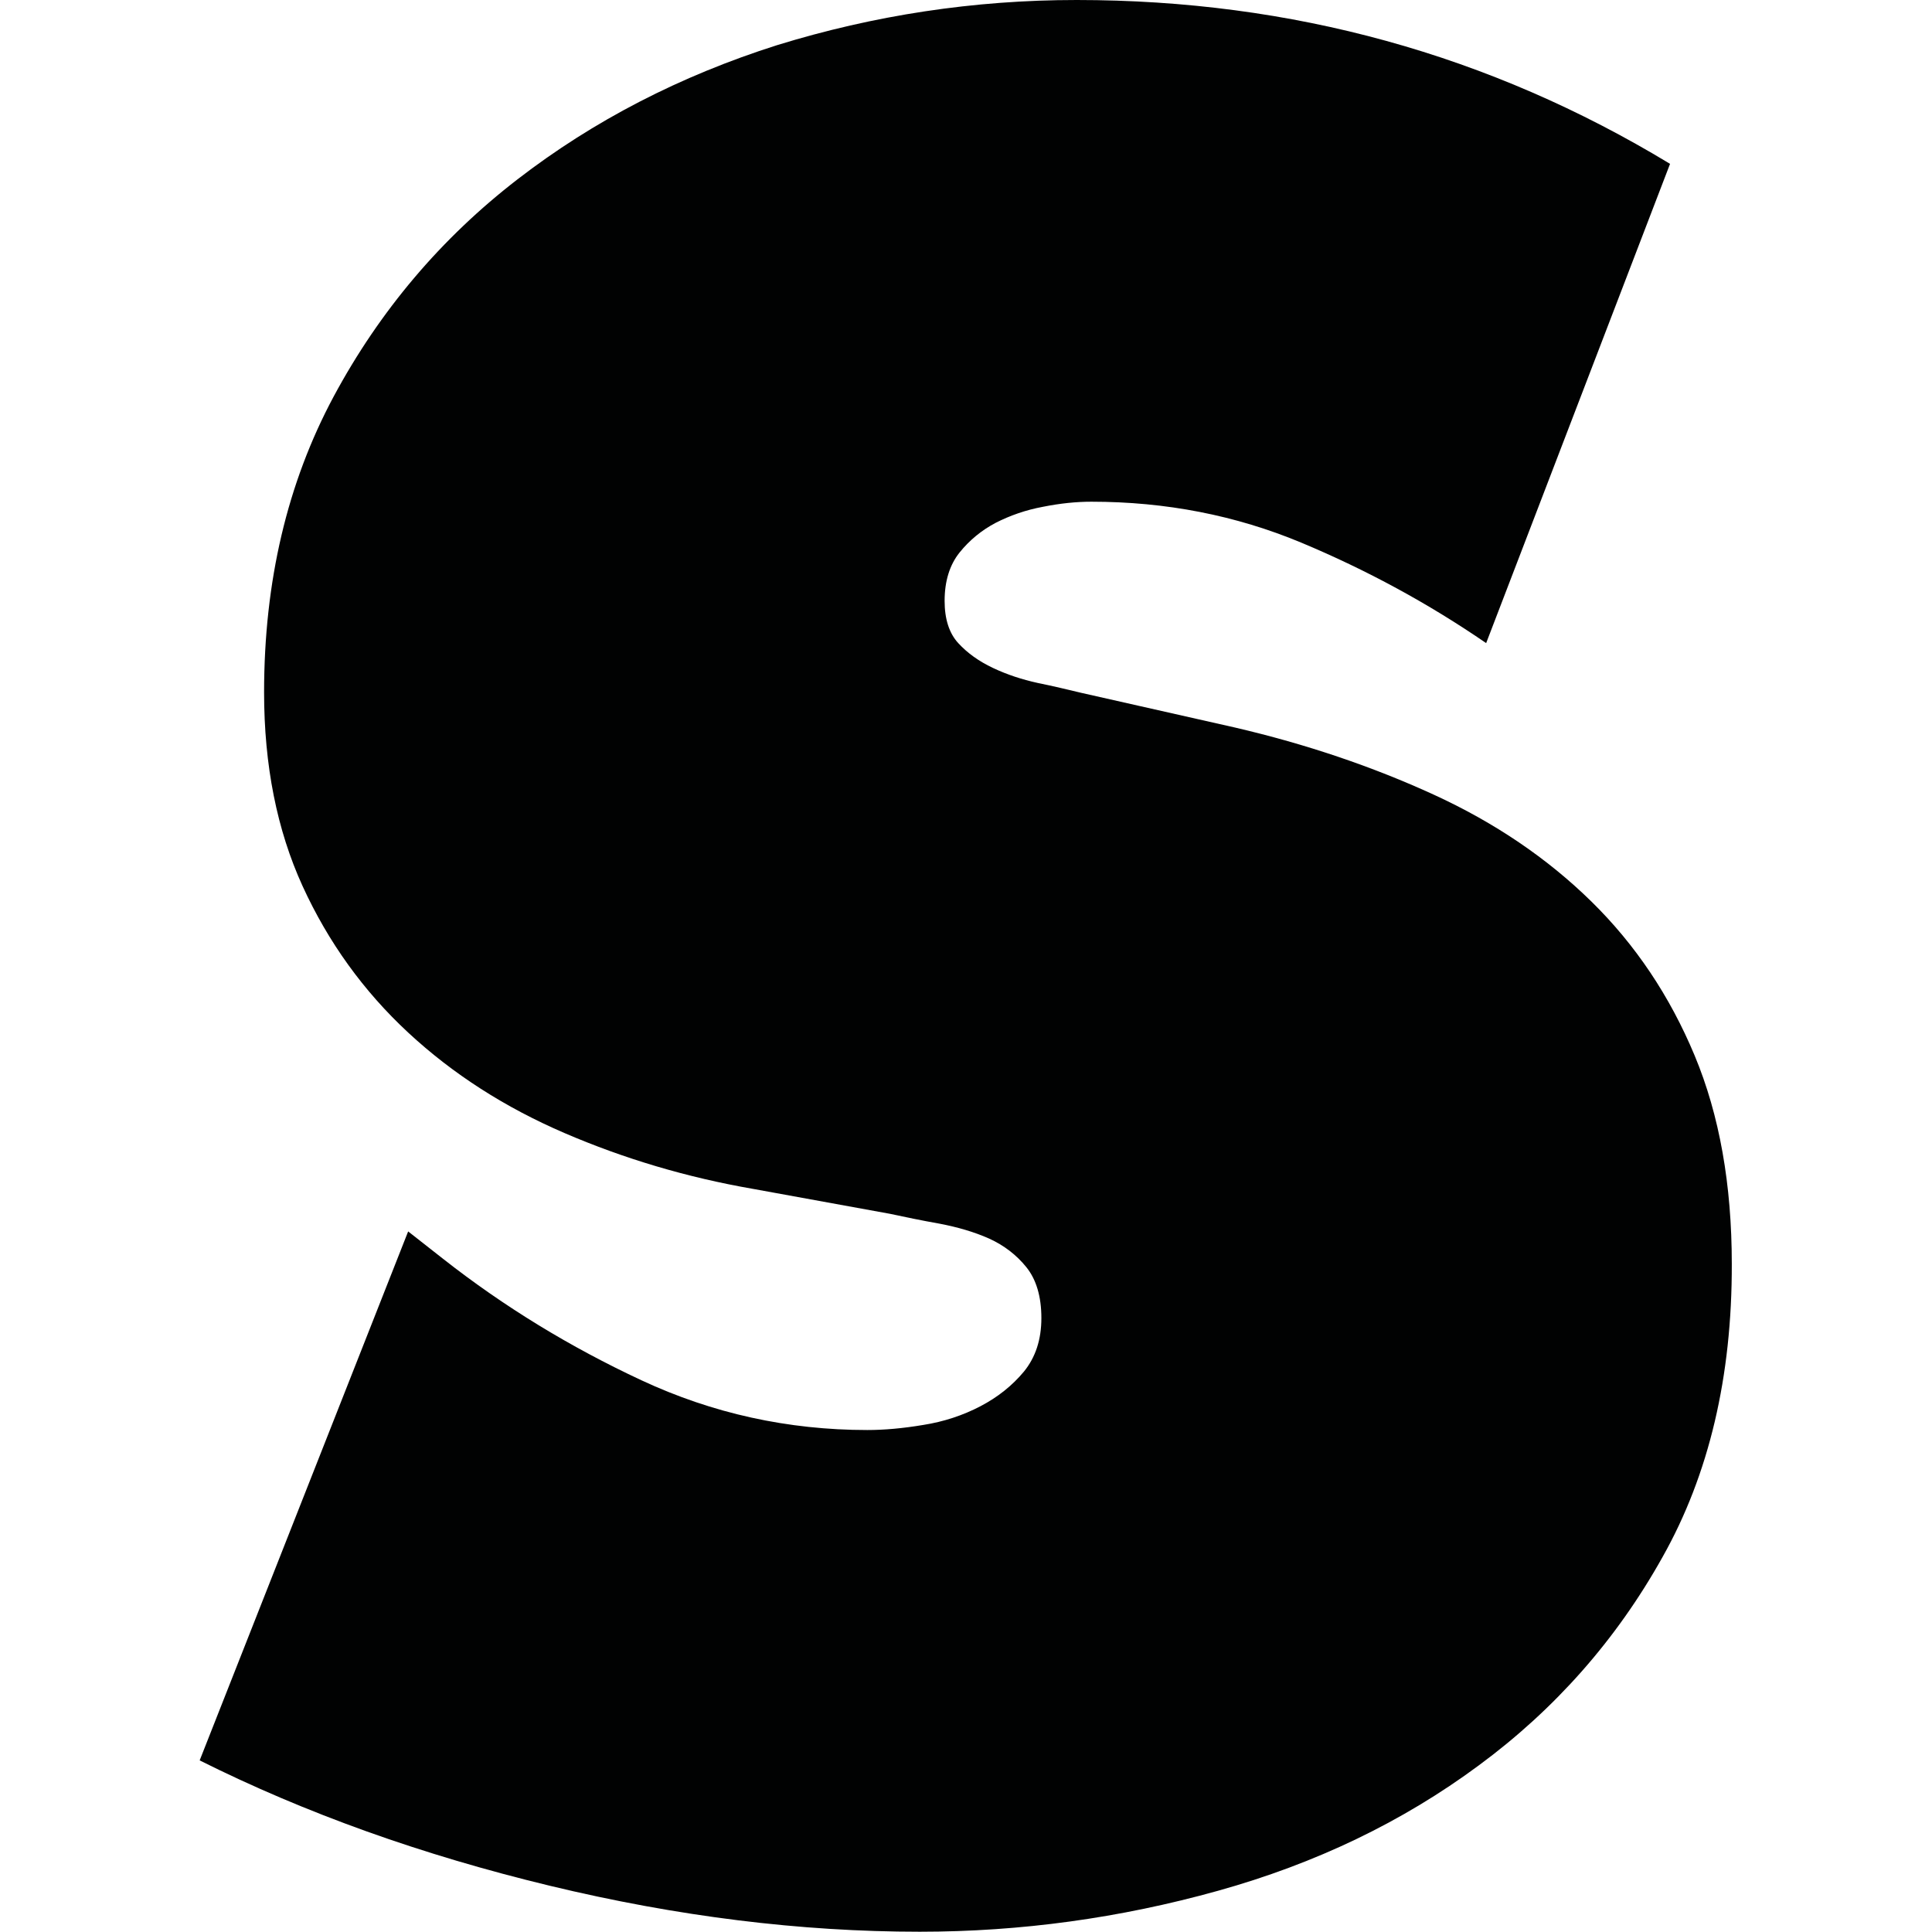
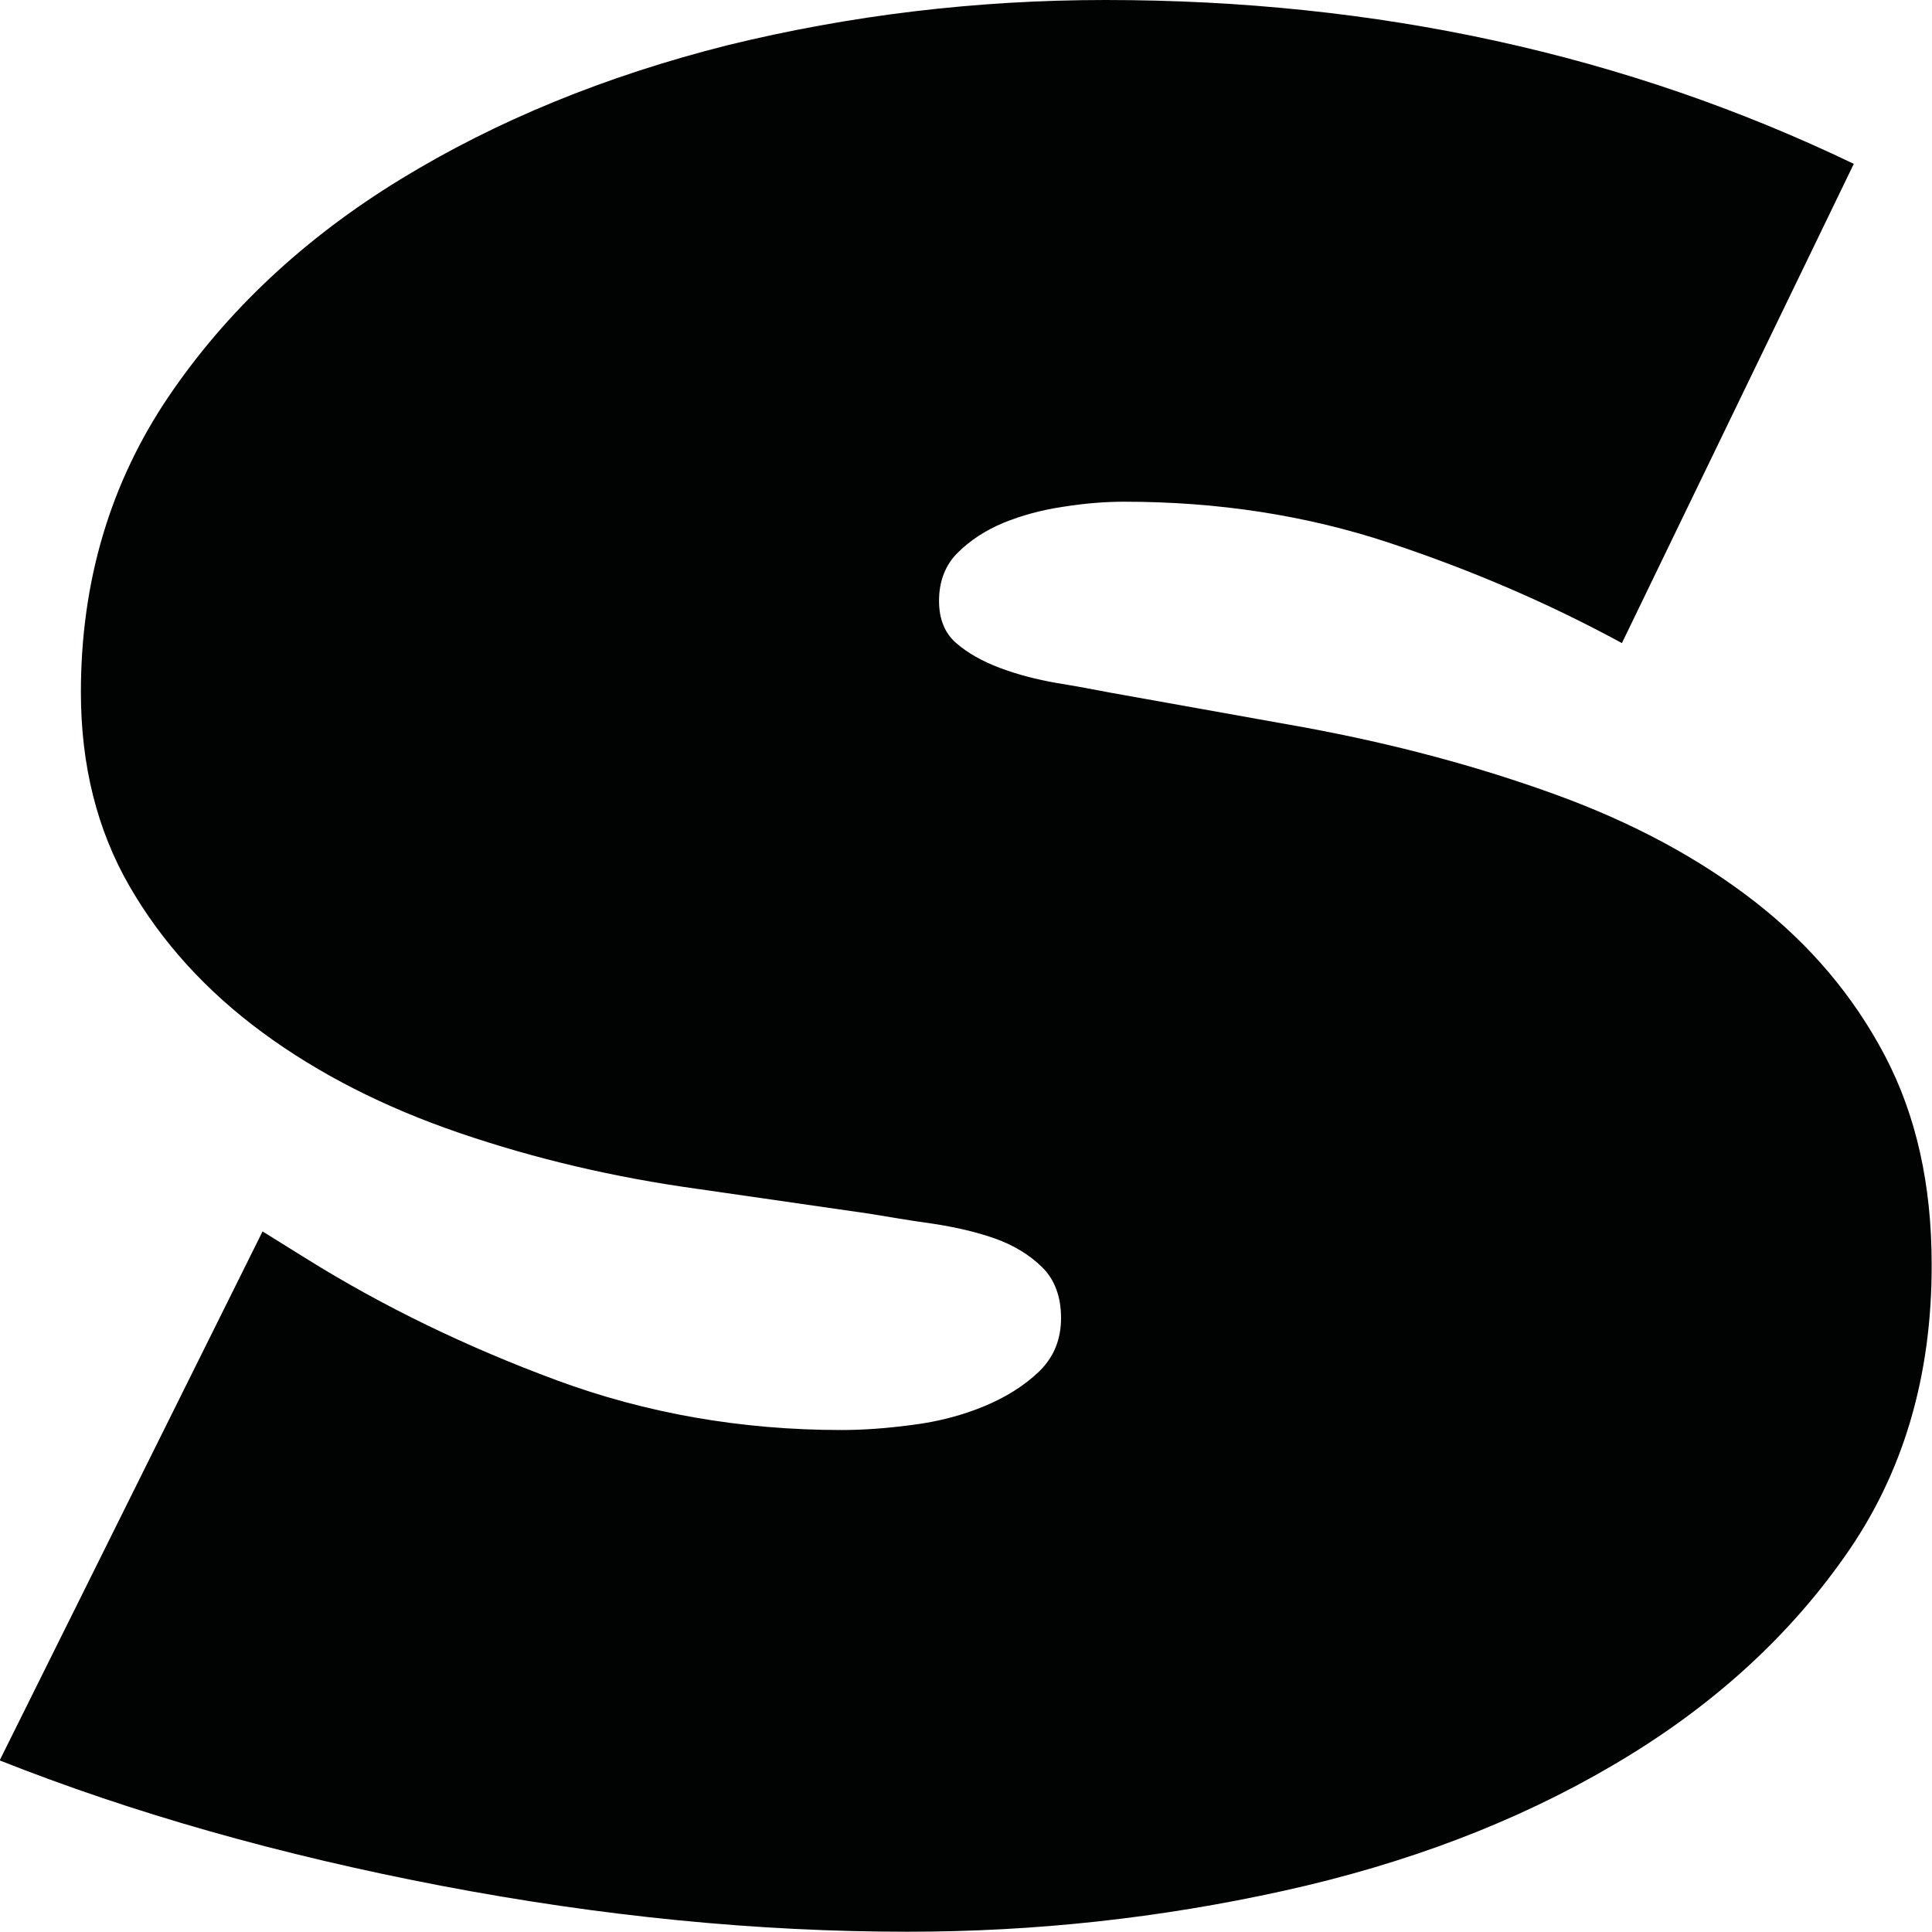
- <svg xmlns="http://www.w3.org/2000/svg" height="100" id="Ebene_2" style="enable-background:new 0 0 573.2 722.8;" version="1.1" viewBox="0 0 573.2 722.8" width="100" x="0px" xml:space="preserve" y="0px">
+ <svg xmlns="http://www.w3.org/2000/svg" height="100" id="Ebene_2" preserveAspectRatio="none" style="enable-background:new 0 0 573.2 722.8;" version="1.1" viewBox="0 0 573.2 722.8" width="100" x="0px" xml:space="preserve" y="0px">
  <style type="text/css">
	.st0{fill:#010202;}
</style>
  <path class="st0" d="M547.2,582.5c-17.3,31-40.3,57-68.8,78c-28.5,21.1-61,36.7-97.6,46.9c-36.6,10.2-73.7,15.3-111.5,15.3  c-44.6,0-90.7-5.7-138.4-17.2c-47.7-11.5-91.4-27.1-131-46.9l78-197.9l13,10.2c22.9,18,47.7,33.1,74.3,45.5  c26.6,12.4,54.8,18.6,84.5,18.6c6.2,0,13.2-0.6,20.9-1.9c7.7-1.2,14.9-3.6,21.4-7c6.5-3.4,11.9-7.7,16.3-13c4.3-5.3,6.5-11.9,6.5-20  c0-8-1.9-14.4-5.6-19c-3.7-4.6-8.4-8.2-13.9-10.7c-5.6-2.5-11.8-4.3-18.6-5.6c-6.8-1.2-13-2.5-18.6-3.7l-51.1-9.3  c-24.8-4.3-48.3-11.3-70.6-20.9c-22.3-9.6-41.8-22.1-58.5-37.6c-16.7-15.5-29.9-33.8-39.5-54.8c-9.6-21-14.4-45.2-14.4-72.5  c0-41.5,8.7-78.3,26-110.6c17.3-32.2,40.3-59.3,68.8-81.3c28.5-22,60.9-38.7,97.1-50.2C252.2,5.7,289.6,0,328,0  C408.5,0,482.5,20.4,550,61.3l-68.8,179.3c-21.7-14.9-44.8-27.4-69.2-37.6c-24.5-10.2-50.6-15.3-78.5-15.3c-5.6,0-11.6,0.6-18.1,1.9  c-6.5,1.2-12.4,3.3-17.7,6c-5.3,2.8-9.8,6.5-13.5,11.1c-3.7,4.6-5.6,10.7-5.6,18.1c0,6.8,1.7,12.1,5.1,15.8c3.4,3.7,7.7,6.8,13,9.3  c5.3,2.5,10.8,4.3,16.7,5.6c5.9,1.2,11.3,2.5,16.3,3.7l57.6,13c26.6,6.2,51.4,14.6,74.3,25.1c22.9,10.5,42.6,23.9,59,40  c16.4,16.1,29.3,35.3,38.6,57.6c9.3,22.3,13.9,48.3,13.9,78C573.2,515,564.6,551.6,547.2,582.5z" />
</svg>
